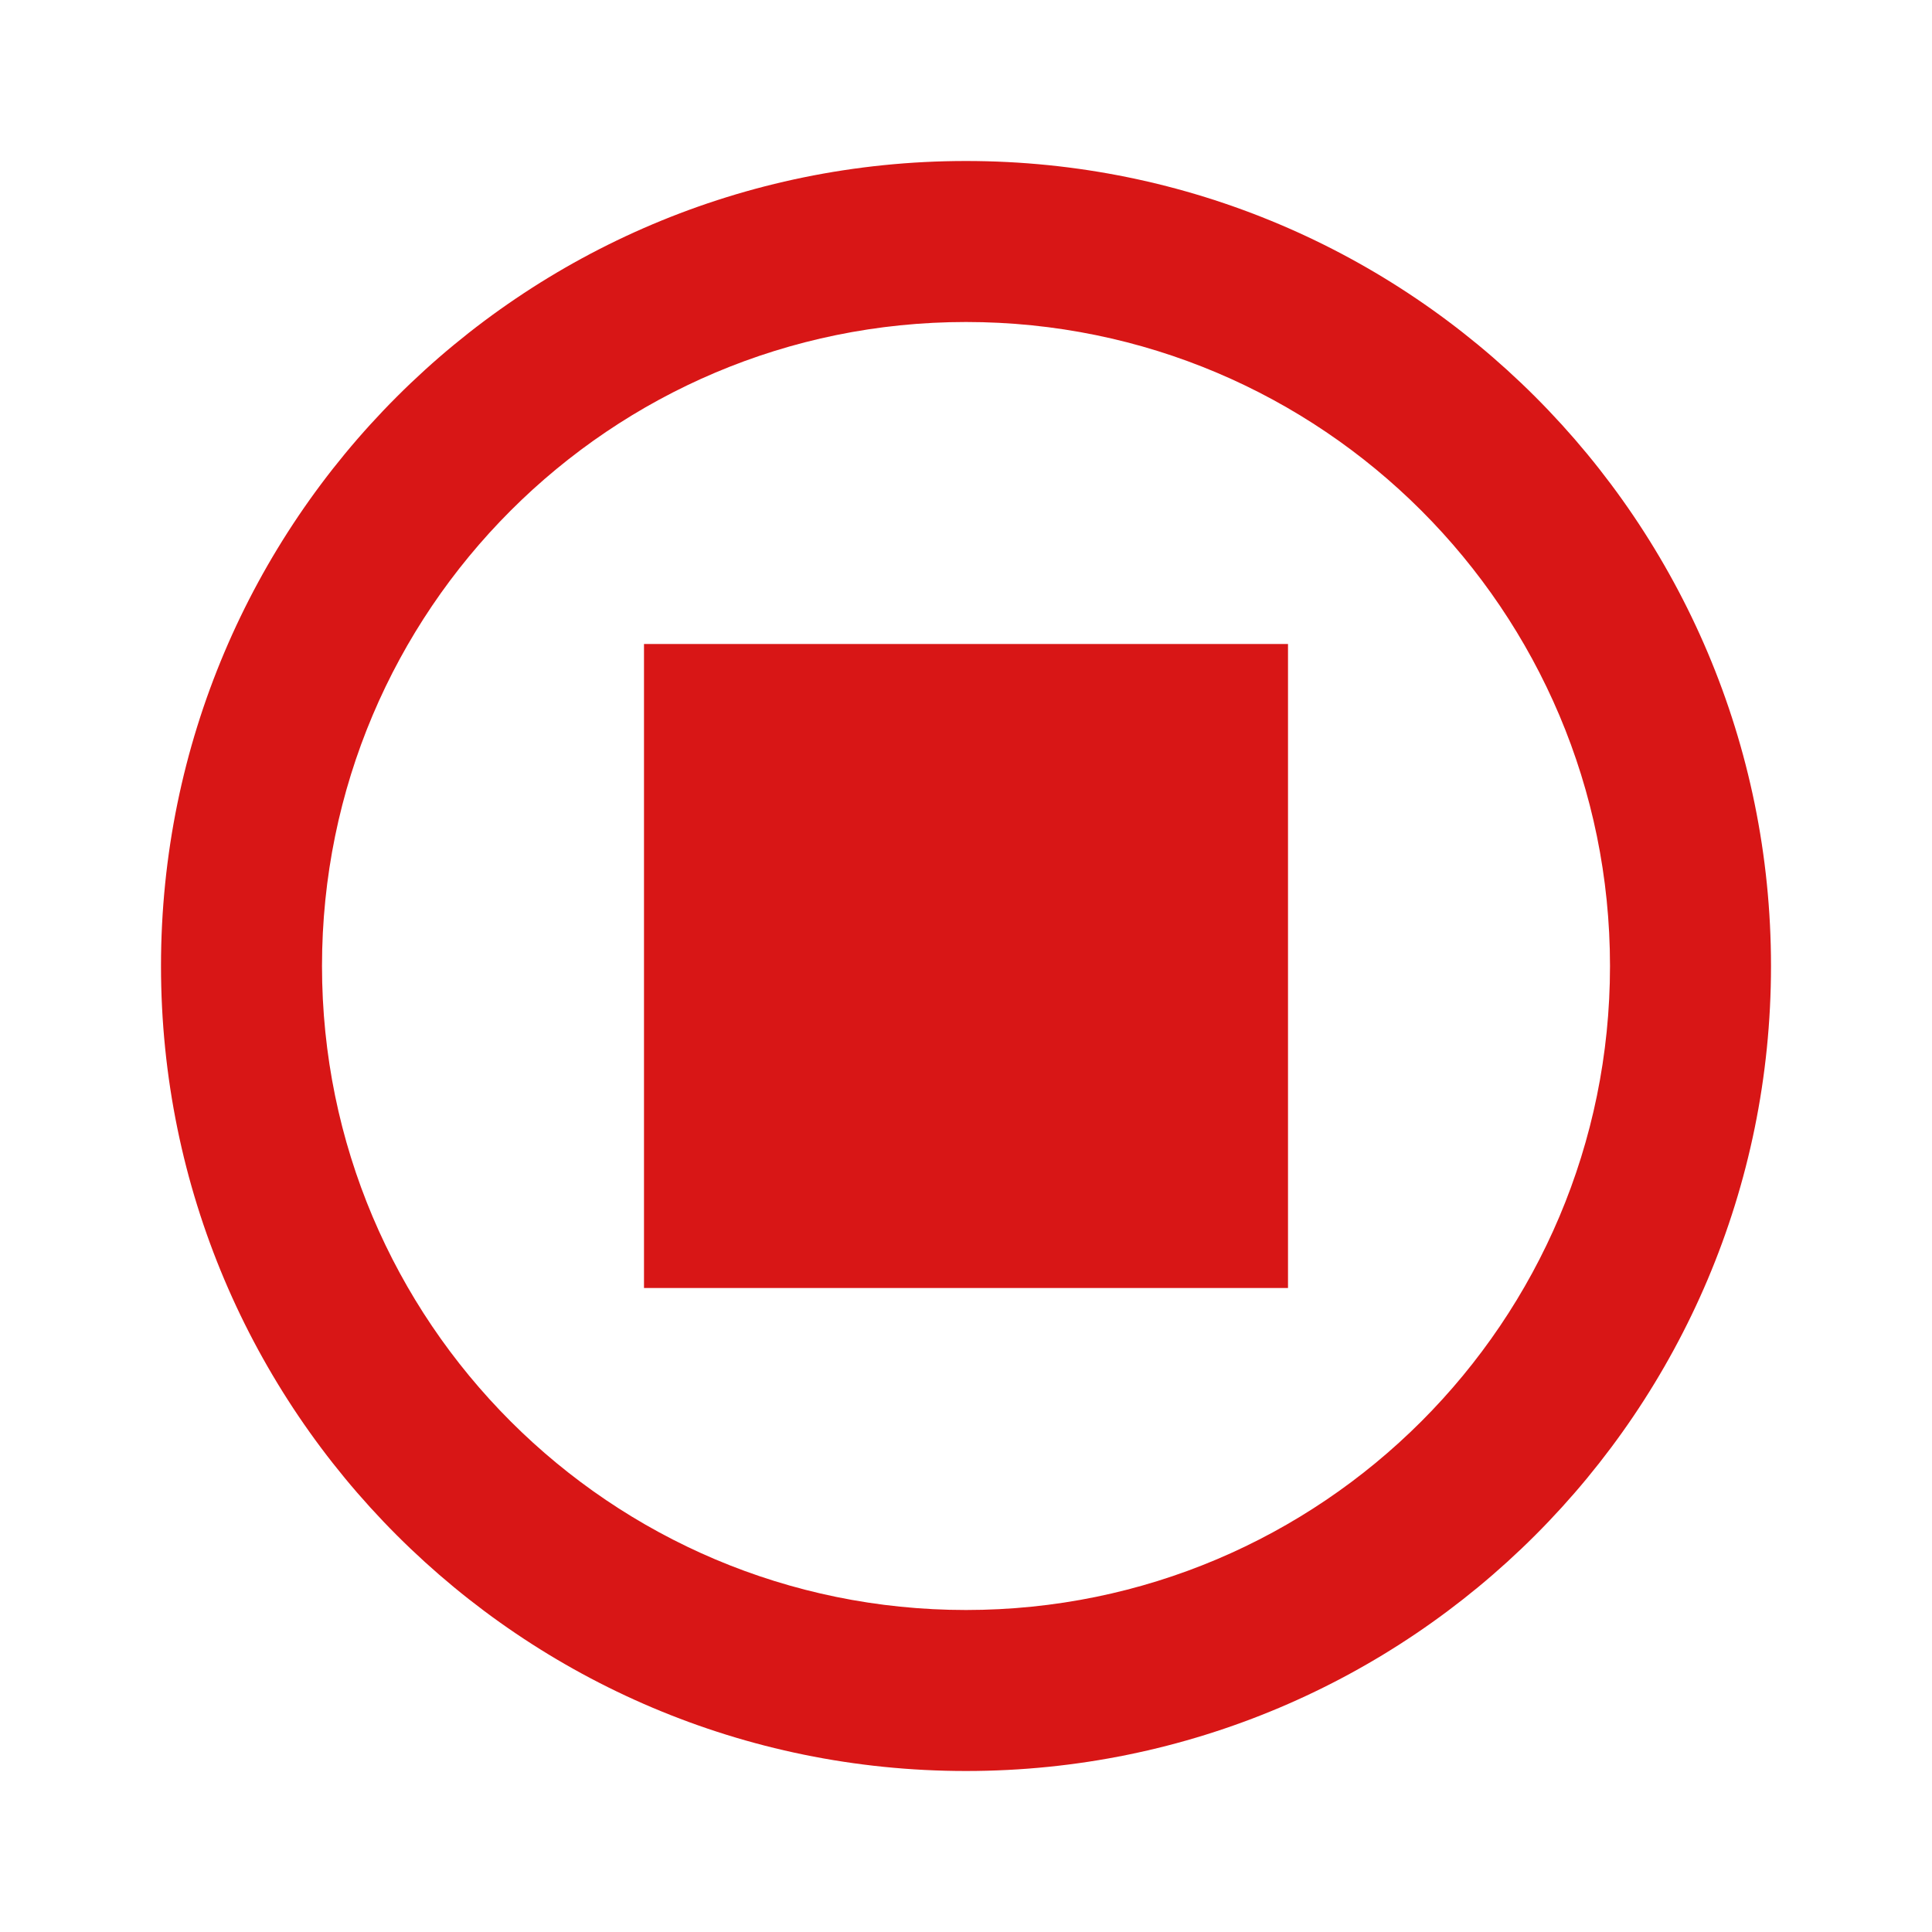
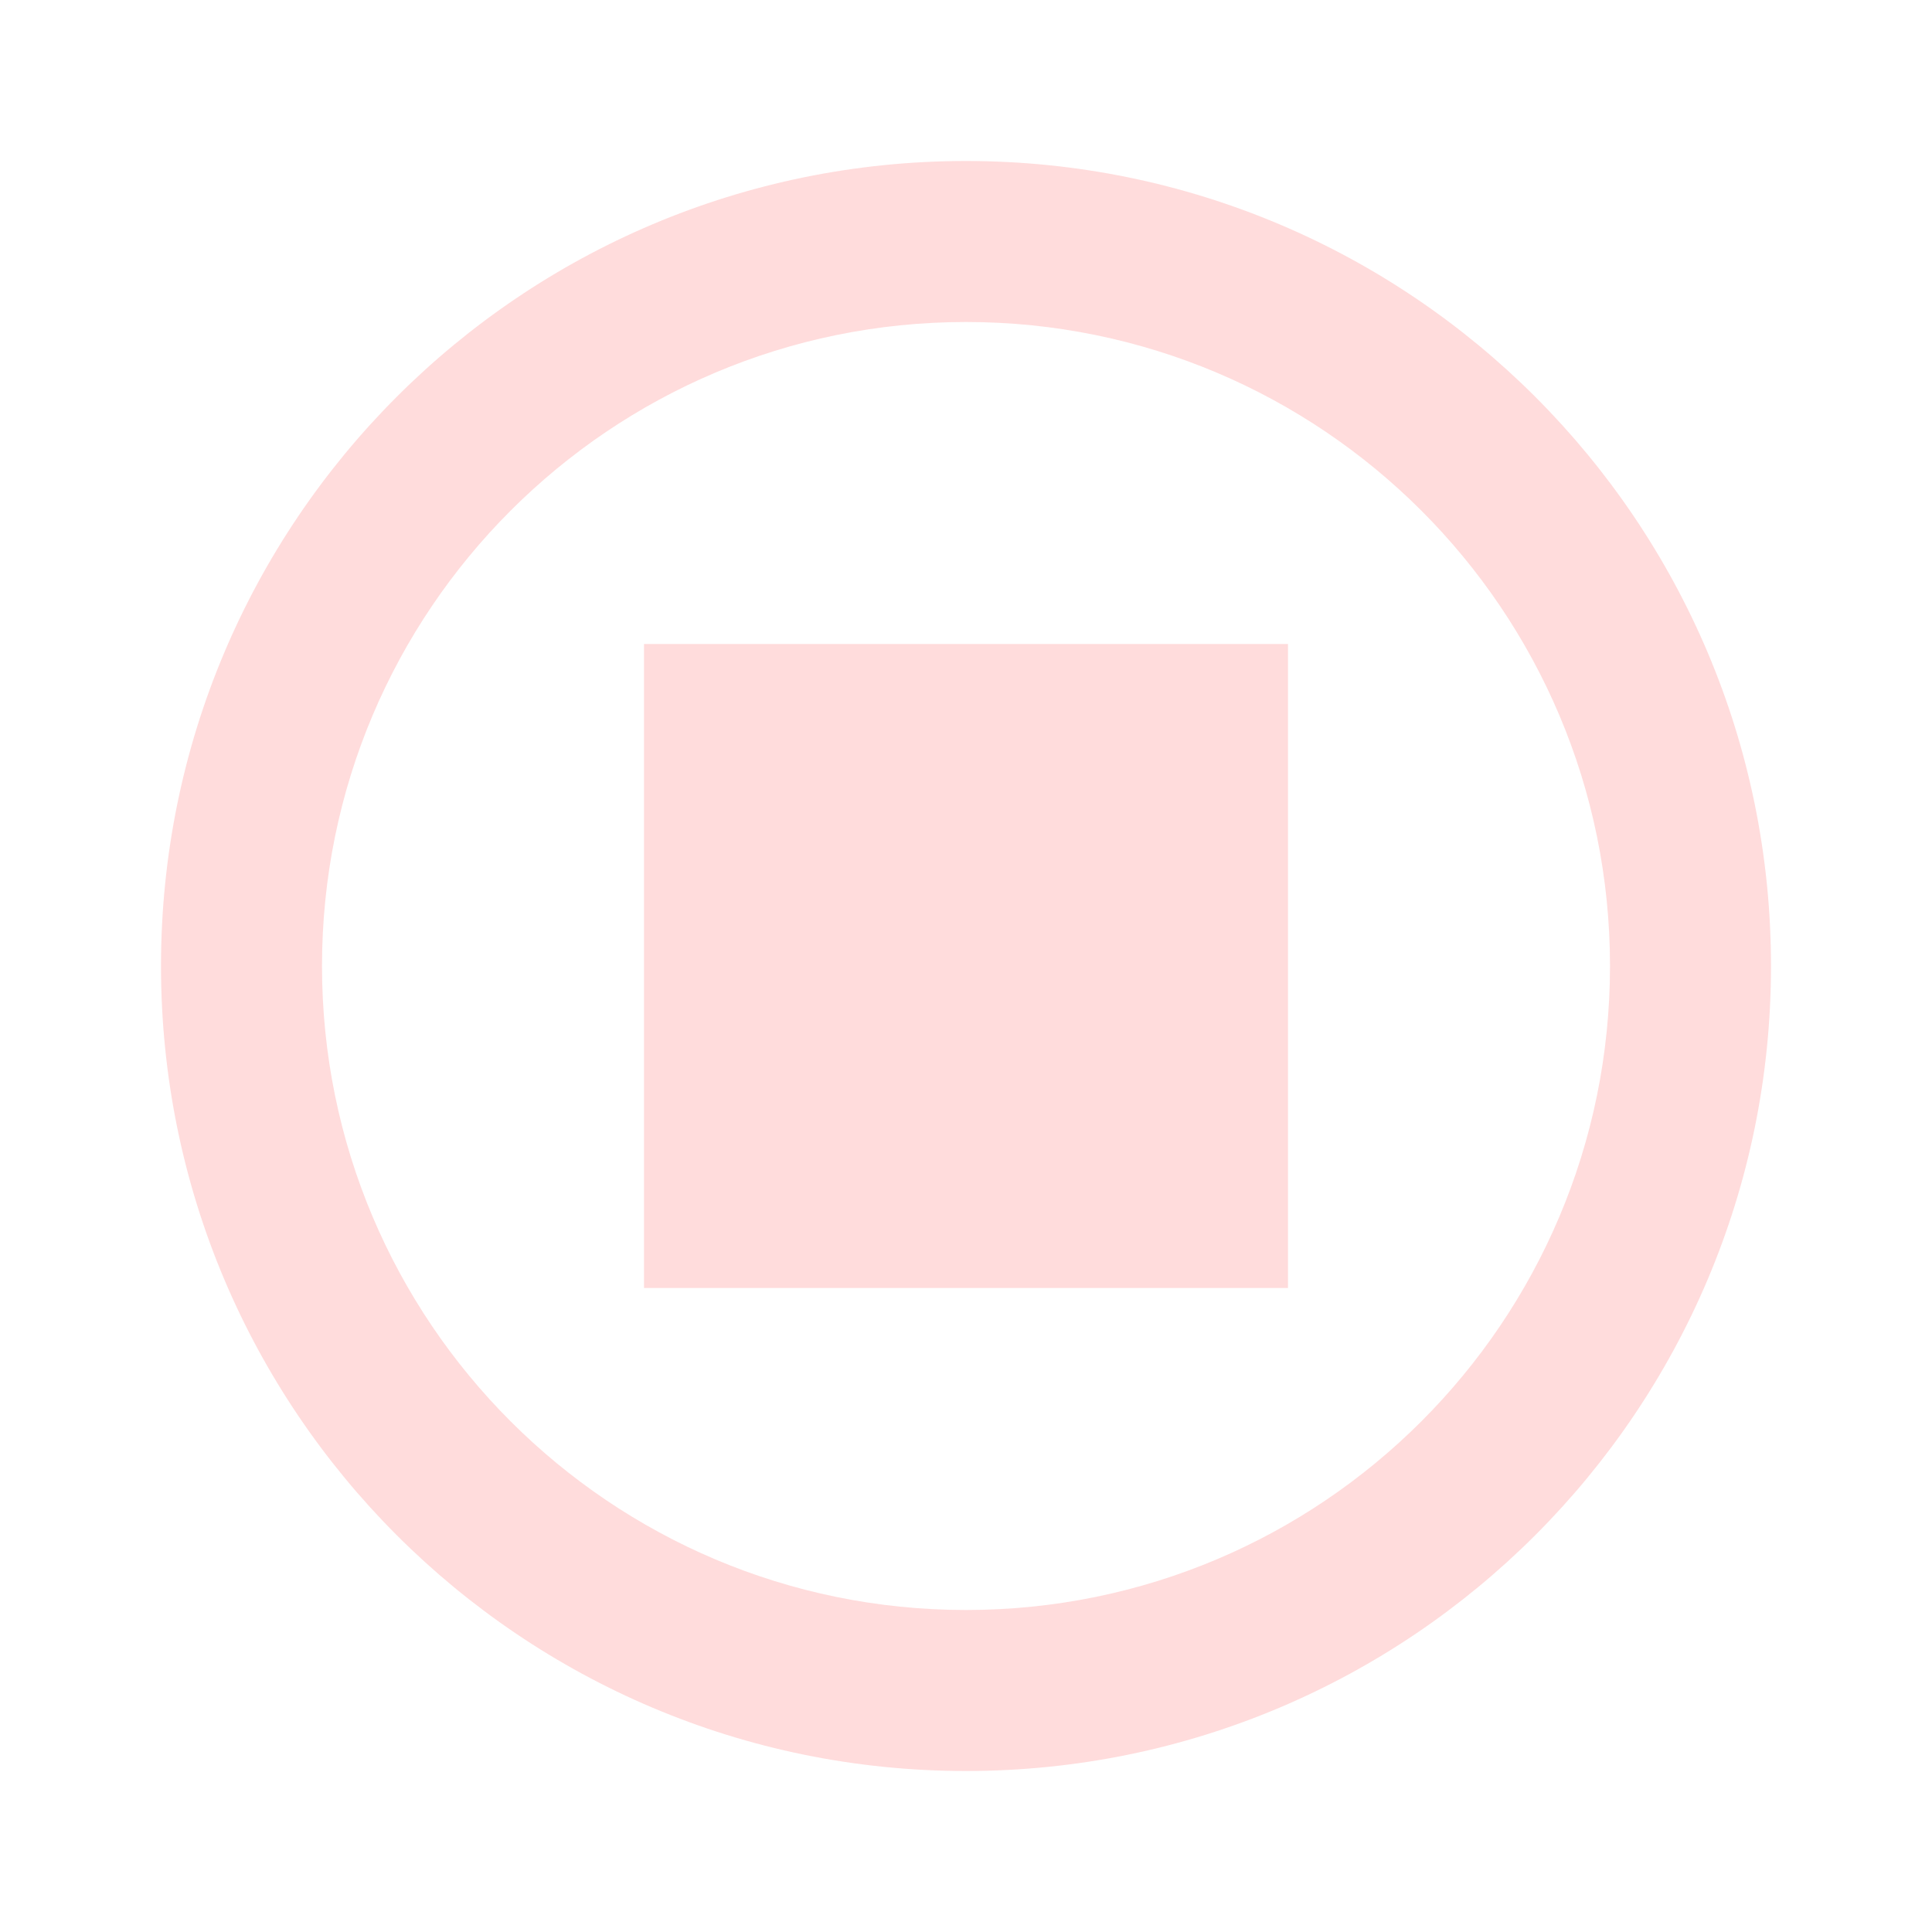
<svg xmlns="http://www.w3.org/2000/svg" width="24" height="24" viewBox="0 0 24 24" fill="none">
-   <path d="M8 8H16V16H8V8Z" fill="#D81616" />
-   <path fill-rule="evenodd" clip-rule="evenodd" d="M12 4C7.582 4 4 7.582 4 12C4 16.418 7.582 20 12 20C16.418 20 20 16.418 20 12C20 7.582 16.418 4 12 4ZM2 12C2 6.477 6.477 2 12 2C17.523 2 22 6.477 22 12C22 17.523 17.523 22 12 22C6.477 22 2 17.523 2 12Z" fill="#D81616" />
+   <path d="M8 8H16V16H8V8Z" fill="#FFDCDC" />
+   <path fill-rule="evenodd" clip-rule="evenodd" d="M12 4C7.582 4 4 7.582 4 12C4 16.418 7.582 20 12 20C16.418 20 20 16.418 20 12C20 7.582 16.418 4 12 4ZM2 12C2 6.477 6.477 2 12 2C17.523 2 22 6.477 22 12C22 17.523 17.523 22 12 22C6.477 22 2 17.523 2 12Z" fill="#FFDCDC" />
</svg>
